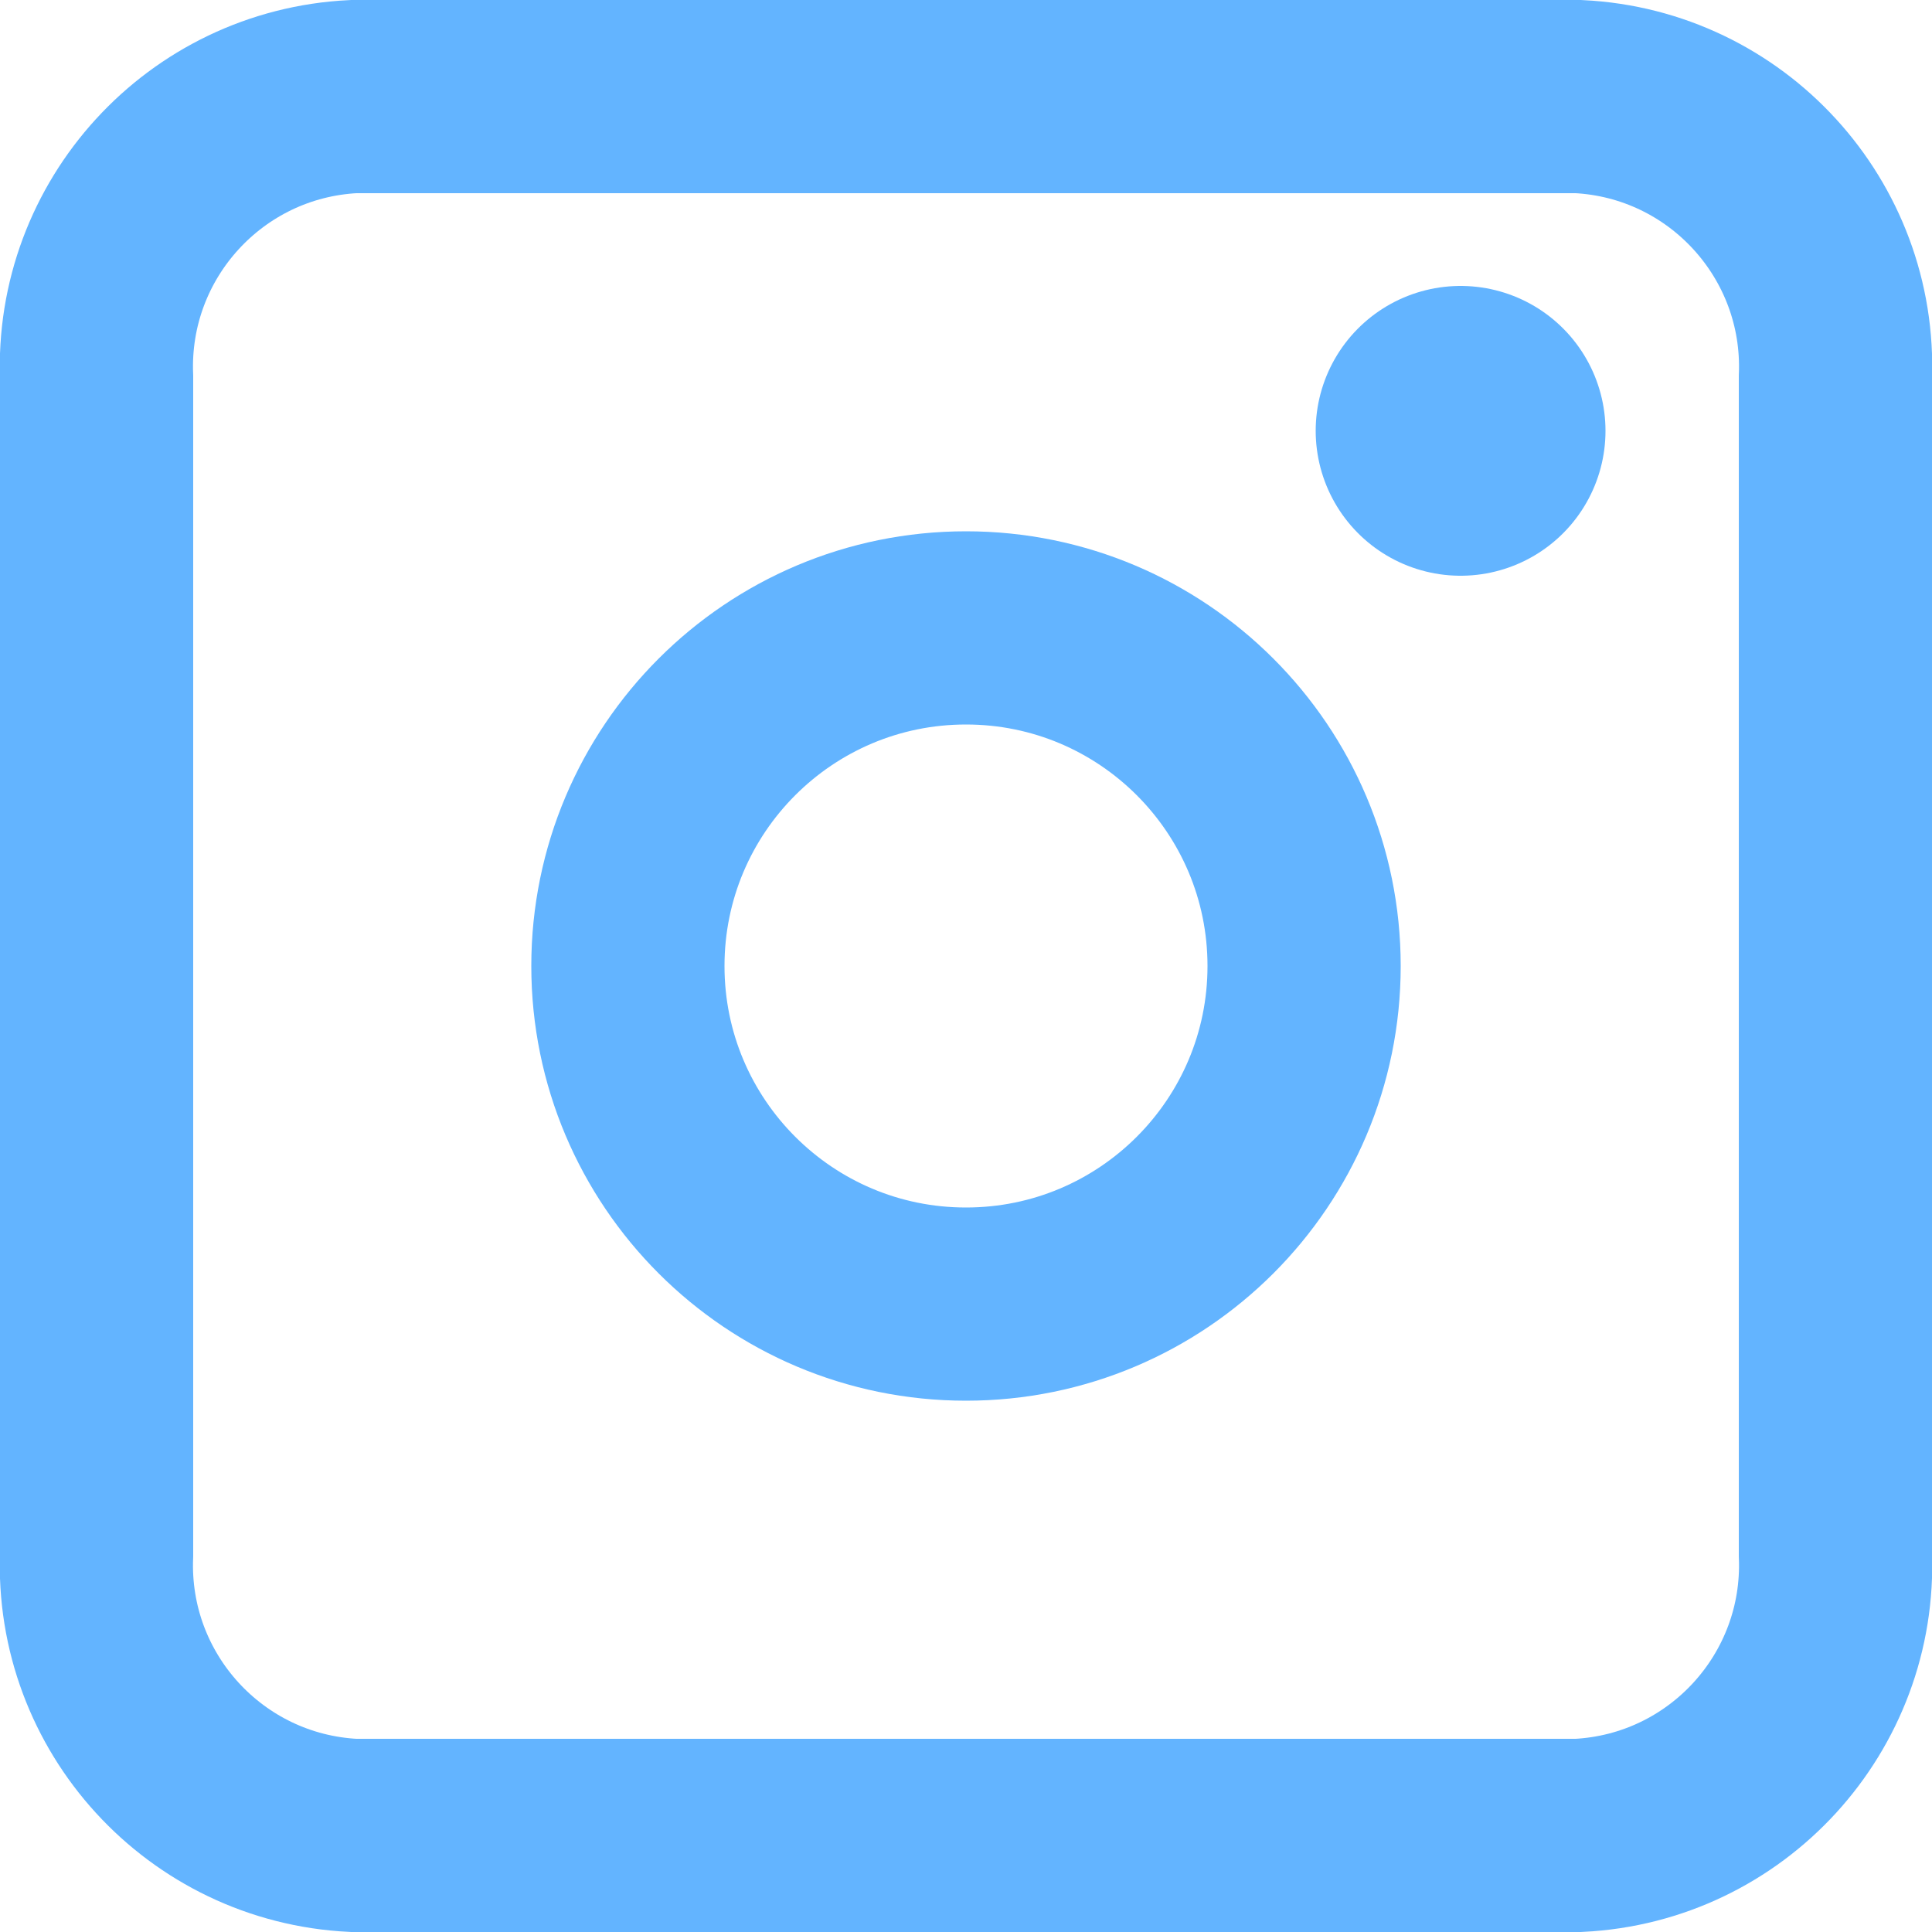
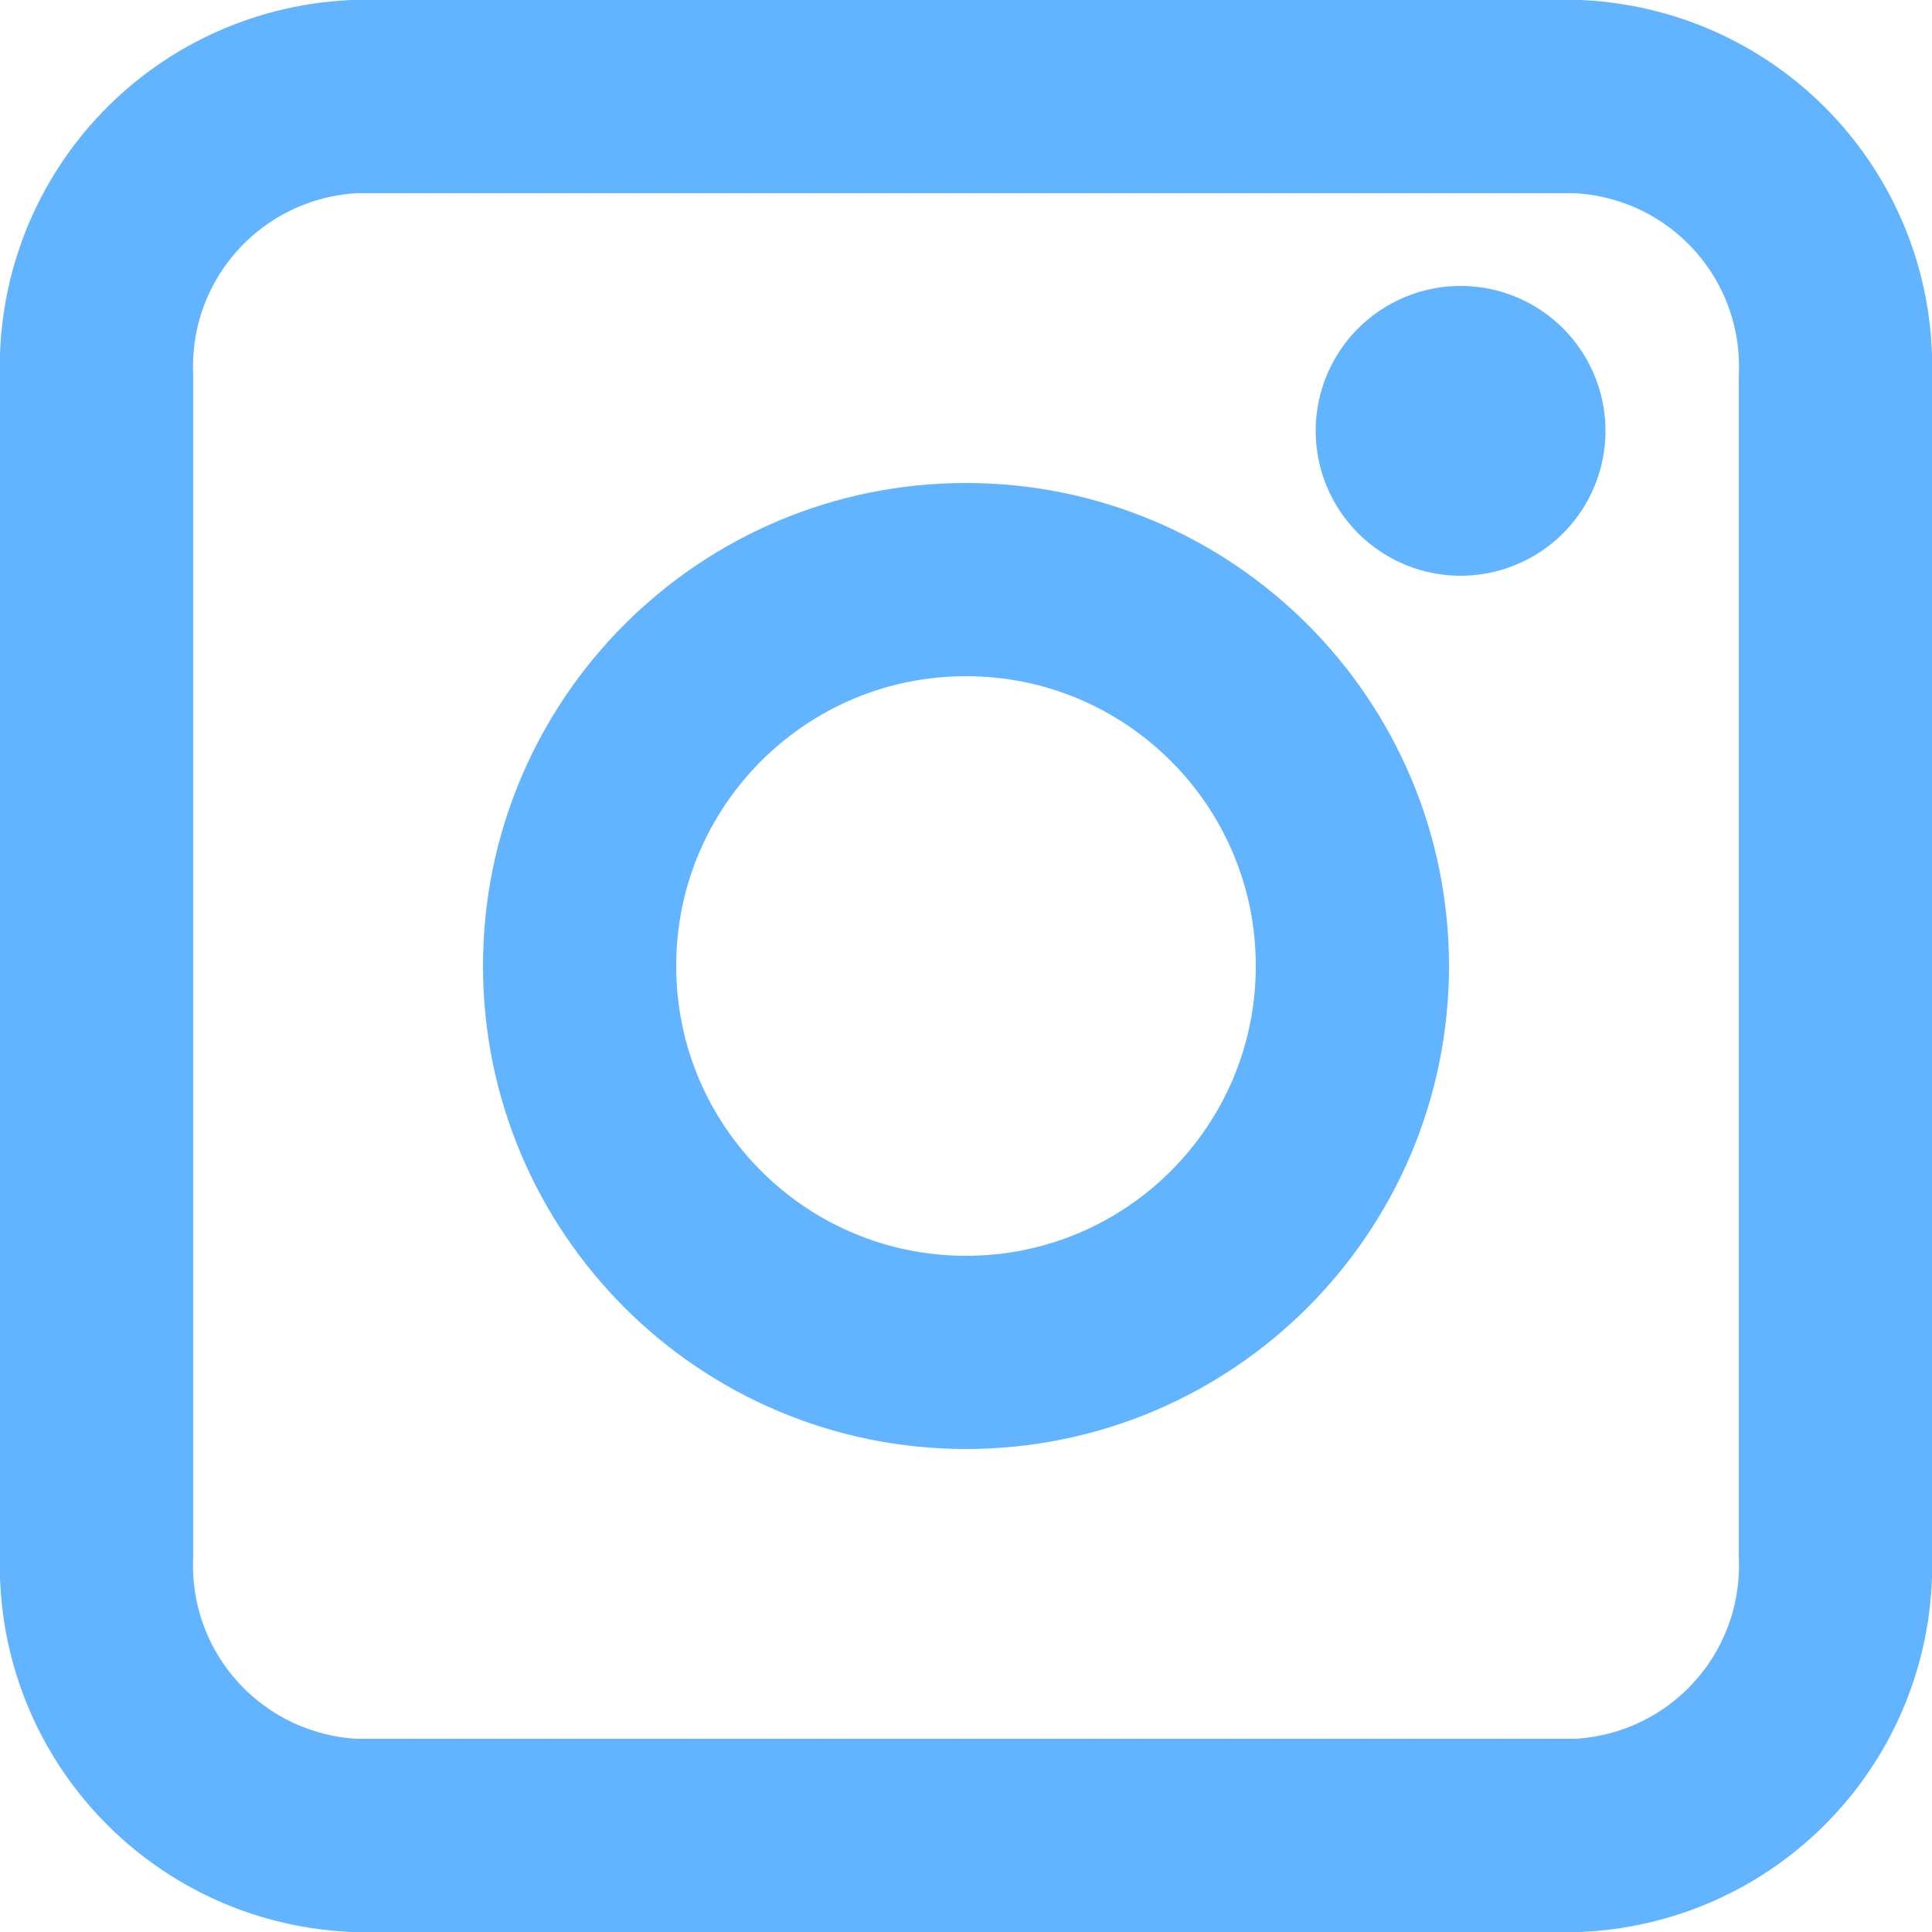
- <svg xmlns="http://www.w3.org/2000/svg" width="20" height="20" viewBox="0 0 20 20">
-   <path d="M16.34,19H3.66A2.8,2.8,0,0,1,1,16.09V3.91A2.8,2.8,0,0,1,3.66,1H16.34A2.8,2.8,0,0,1,19,3.91V16.09A2.8,2.8,0,0,1,16.34,19Z" fill="none" stroke="#63b4ff" stroke-miterlimit="10" stroke-width="2" />
-   <circle cx="10" cy="10" r="3.5" fill="none" stroke="#63b4ff" stroke-miterlimit="10" stroke-width="2" />
-   <line x1="15.12" y1="4.46" x2="15.12" y2="4.46" fill="none" stroke="#63b4ff" stroke-linecap="round" stroke-miterlimit="10" stroke-width="3" />
+ <svg xmlns="http://www.w3.org/2000/svg" id="b" width="20" height="20" viewBox="0 0 20 20">
+   <g id="c">
+     <path d="M16.34,19H3.66c-1.54-.08-2.72-1.37-2.66-2.91V3.91c-.06-1.54,1.12-2.83,2.66-2.91h12.68c1.54,.08,2.72,1.37,2.66,2.91v12.18c.06,1.54-1.12,2.83-2.66,2.91Z" fill="none" stroke="#63b4ff" stroke-miterlimit="10" stroke-width="2" />
+     <circle cx="10" cy="10" r="4" fill="none" stroke="#63b4ff" stroke-miterlimit="10" stroke-width="2" />
+     <line x1="15.12" y1="4.46" x2="15.12" y2="4.46" fill="none" stroke="#63b4ff" stroke-linecap="round" stroke-miterlimit="10" stroke-width="3" />
+   </g>
</svg>
